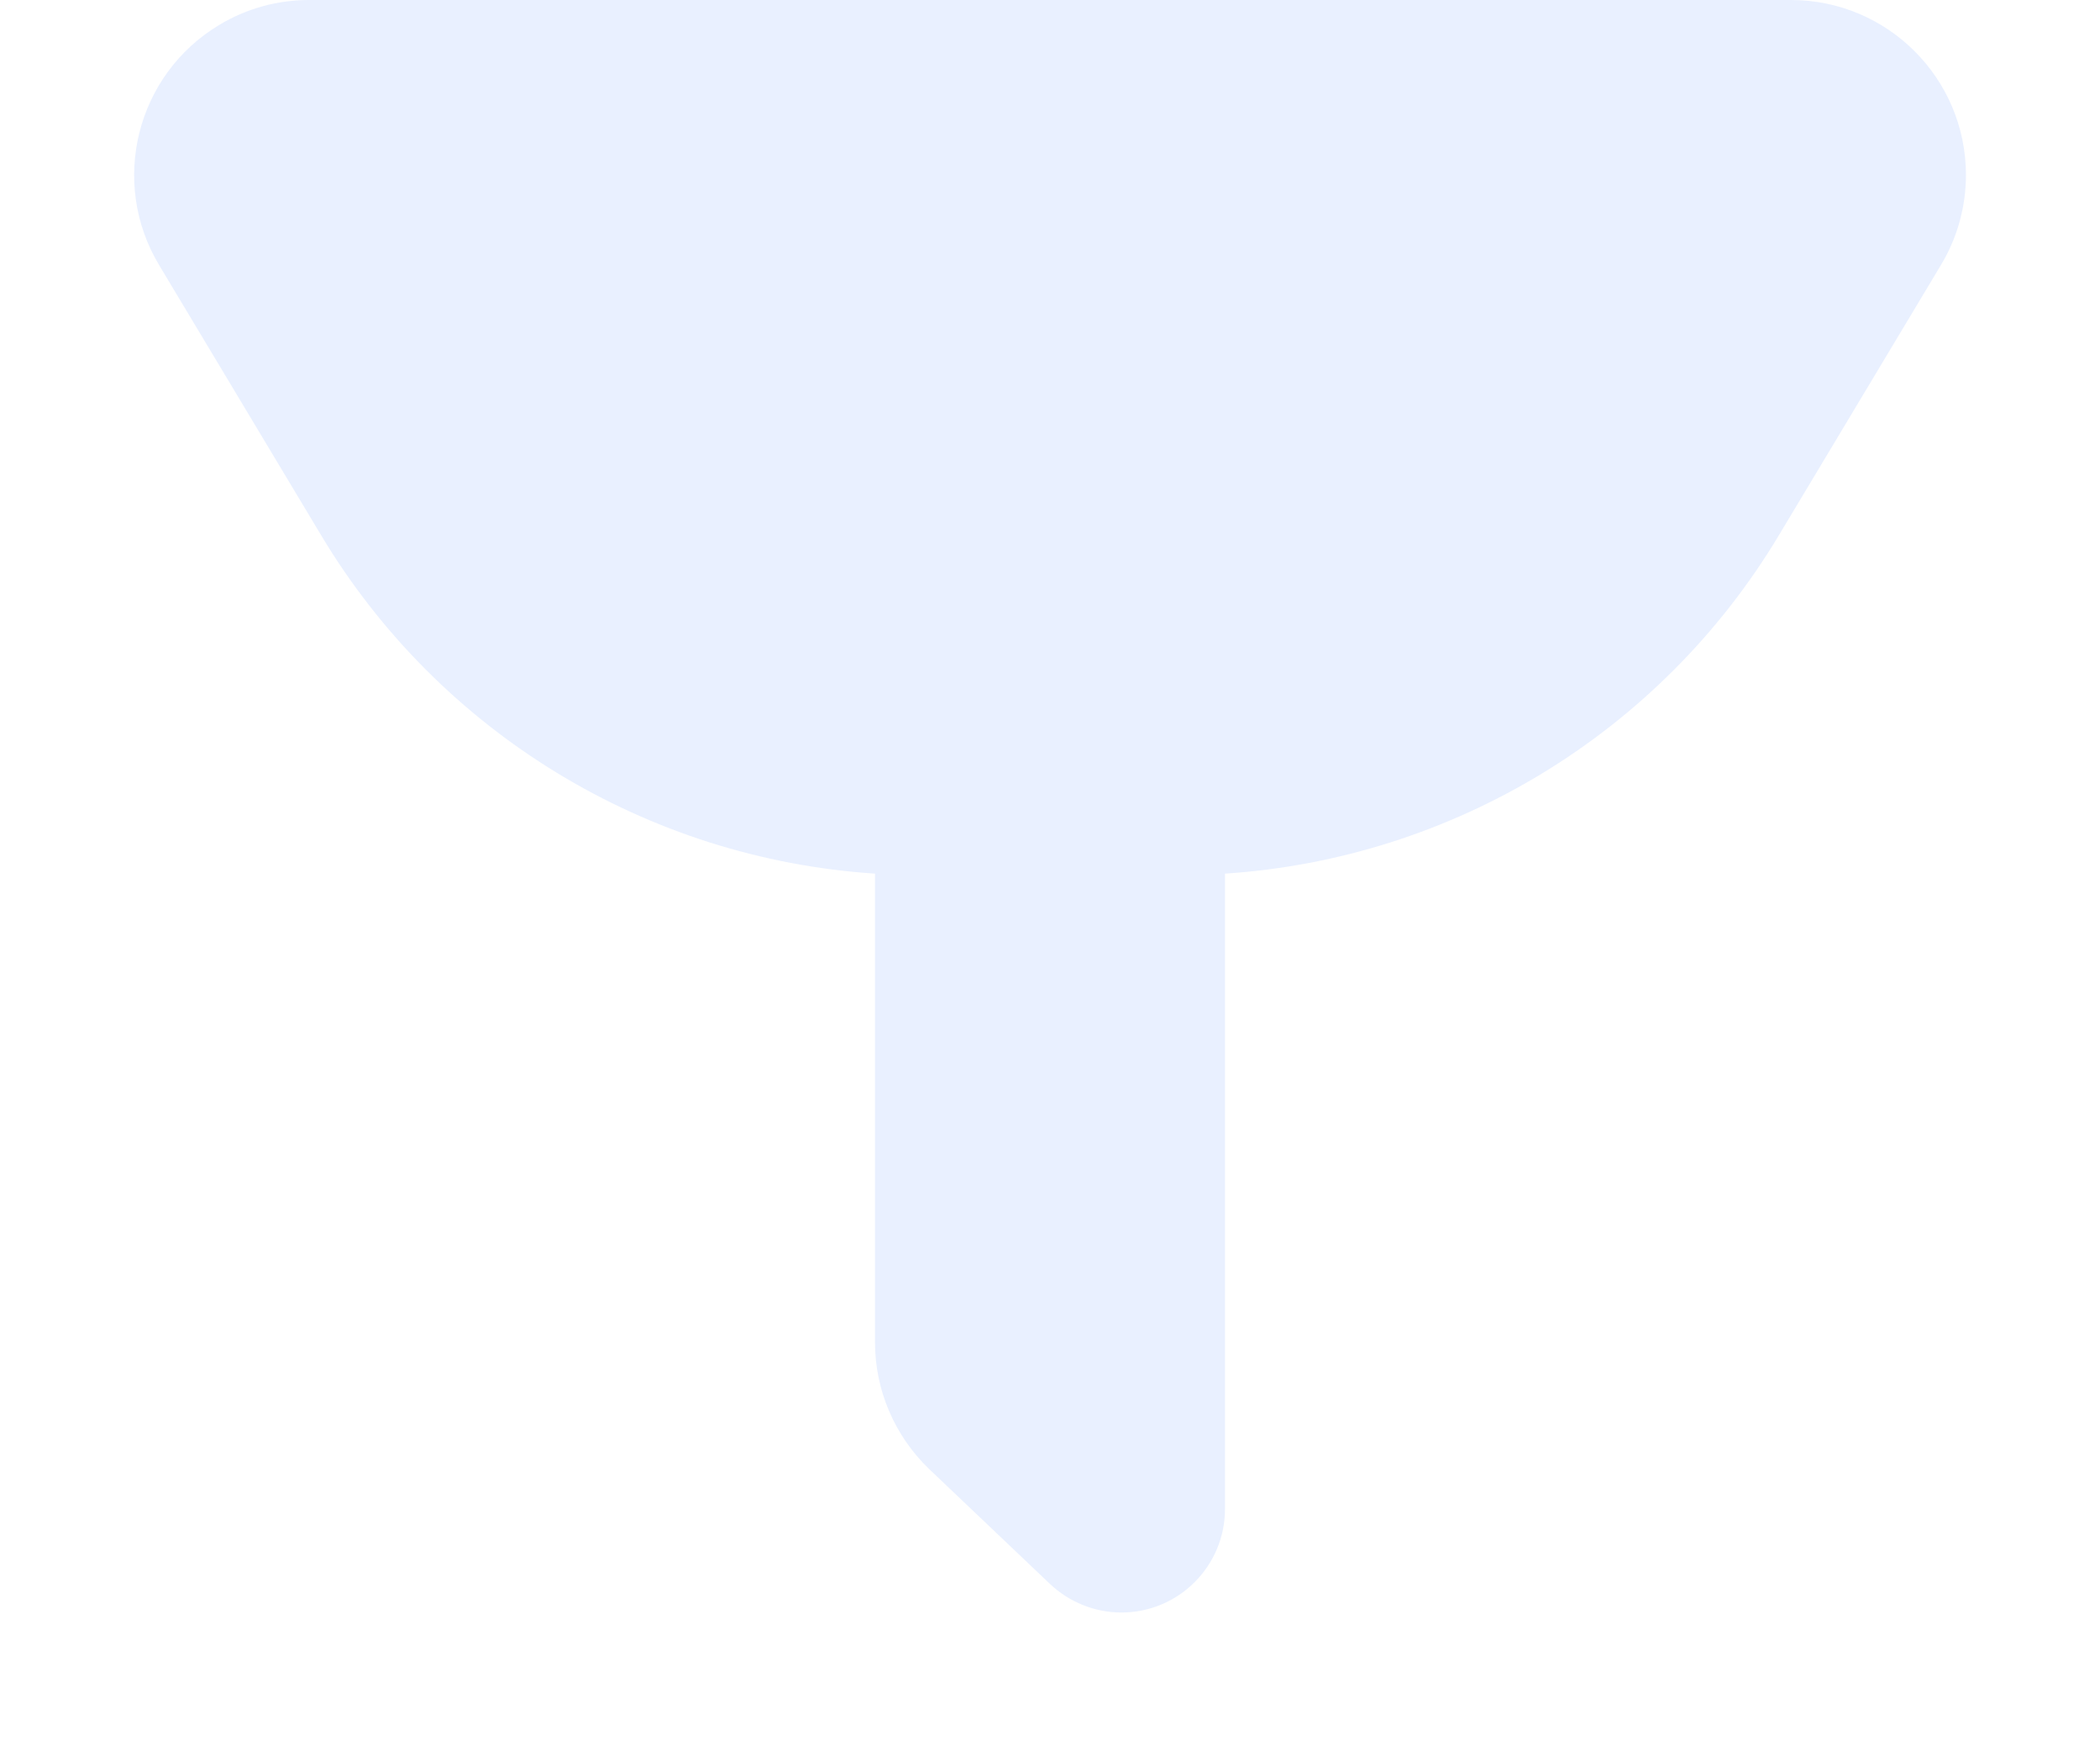
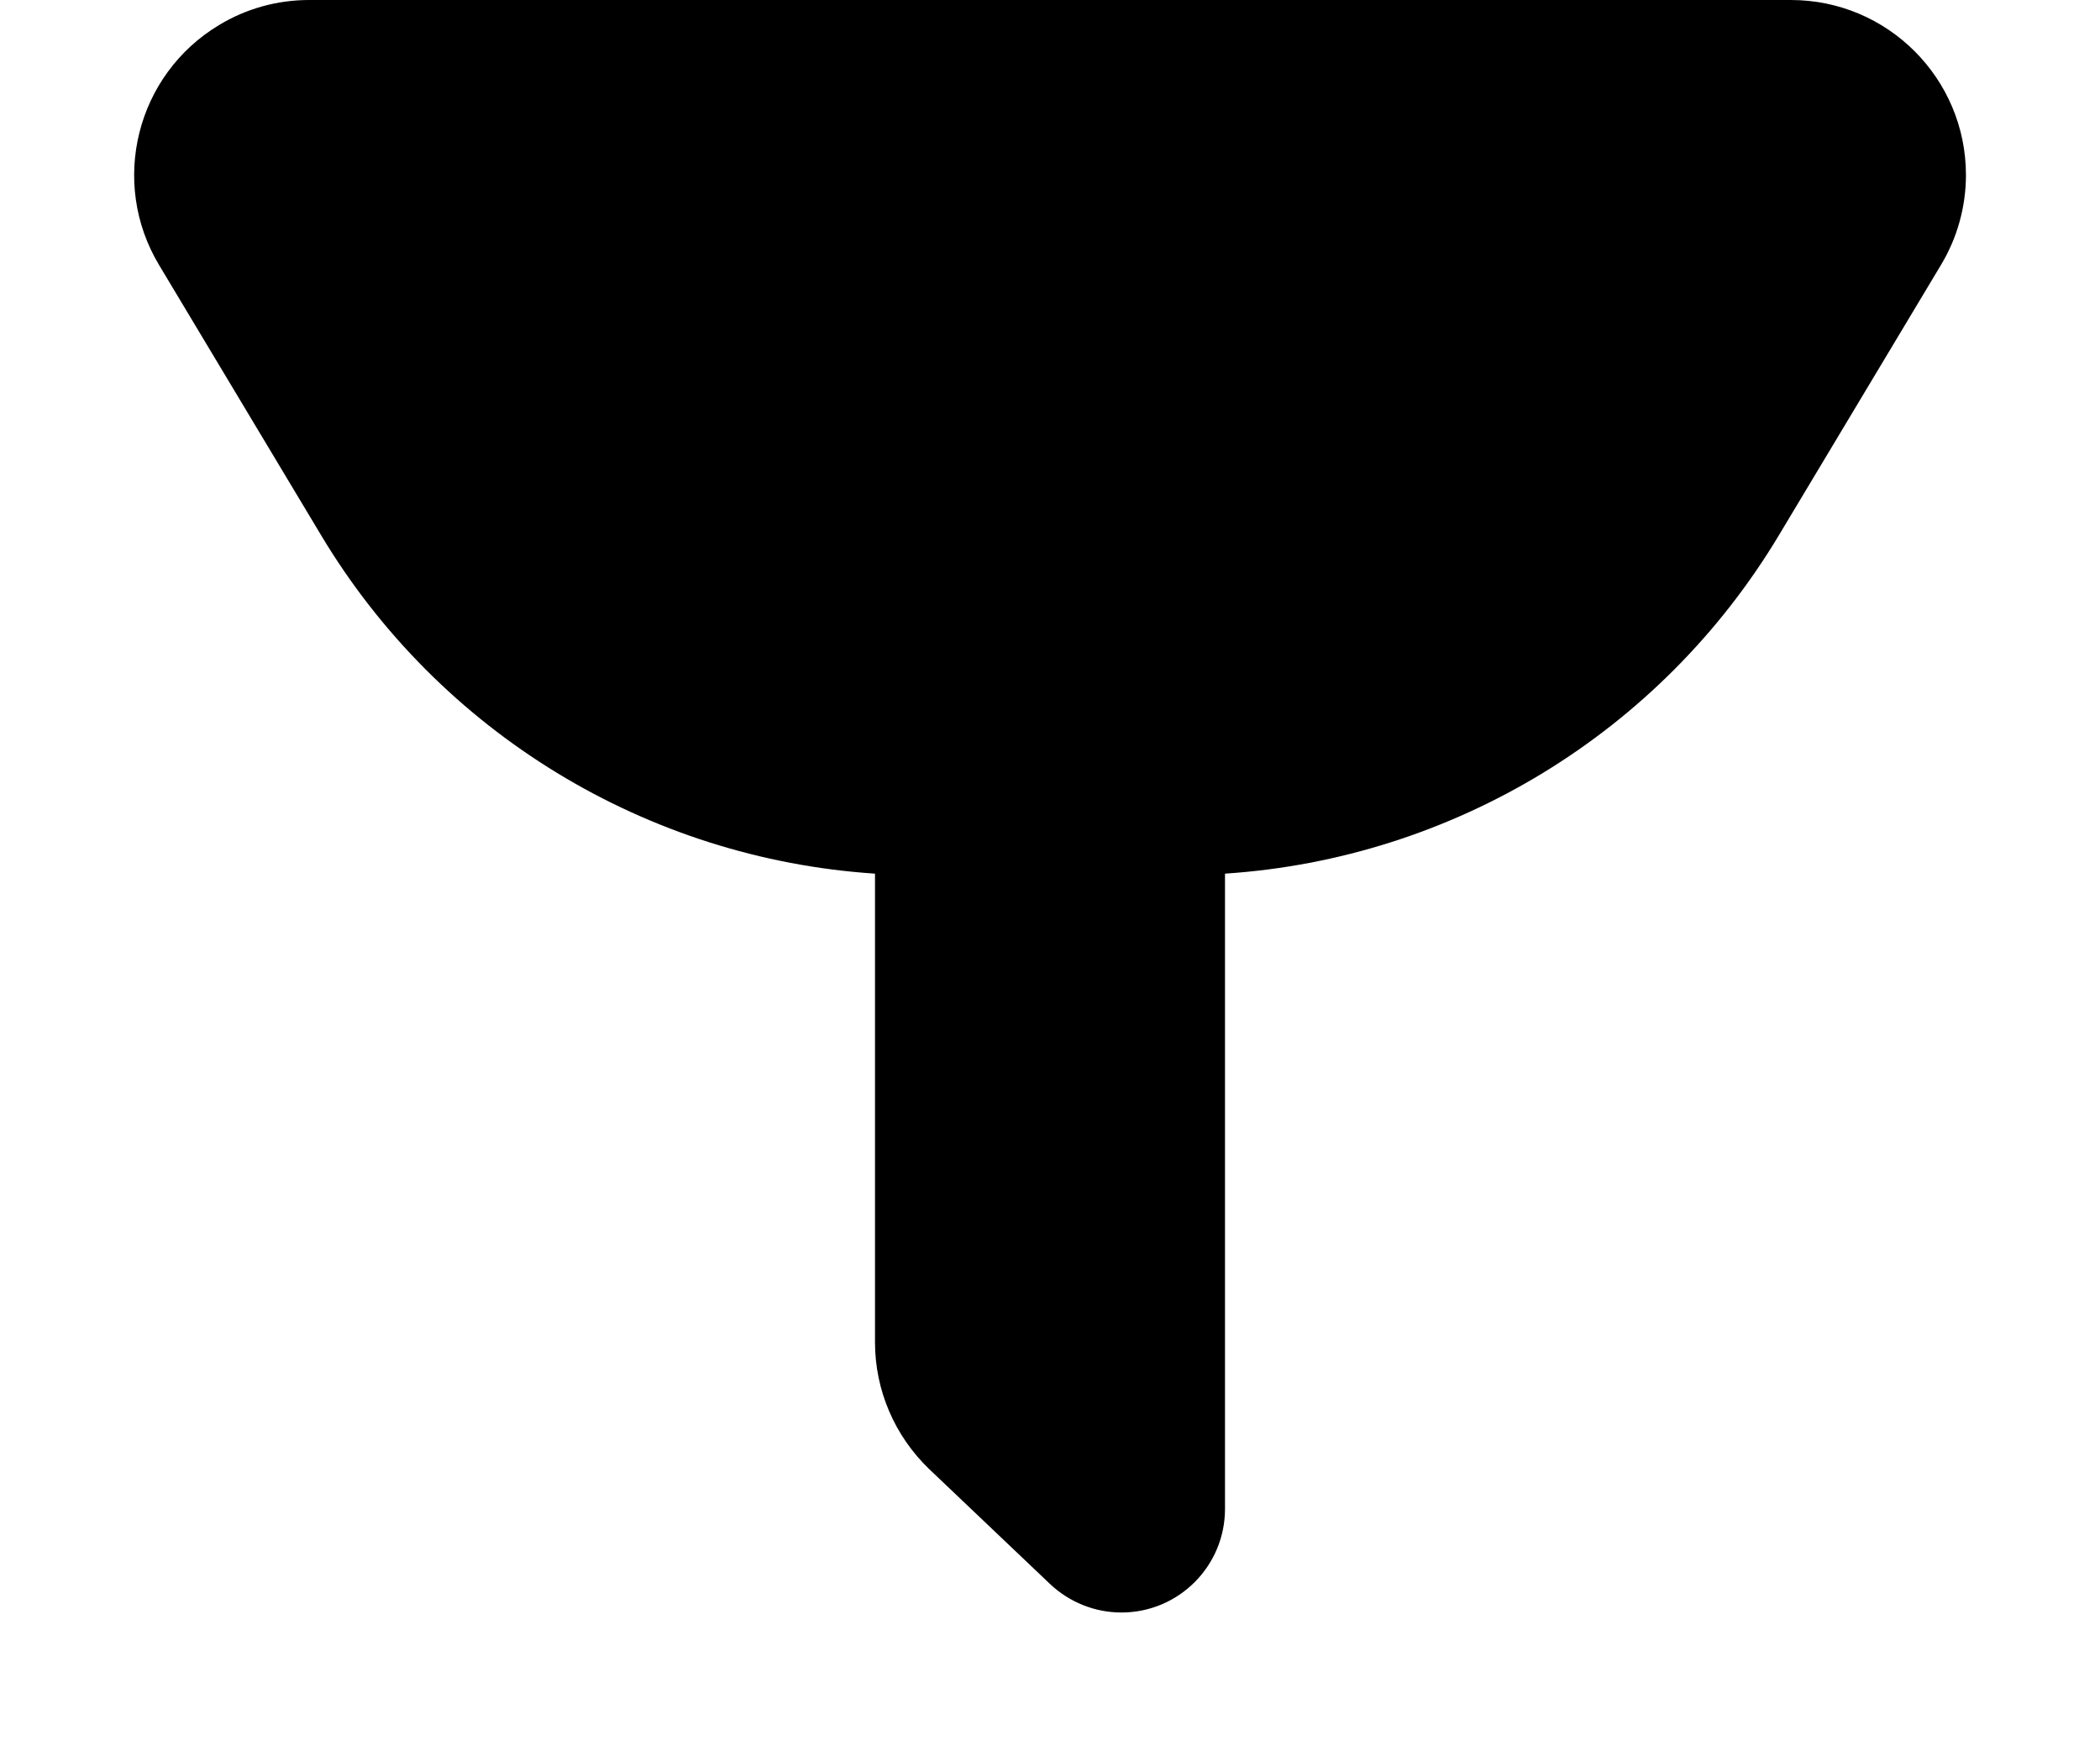
<svg xmlns="http://www.w3.org/2000/svg" width="12" height="10" viewBox="0 0 12 10">
-   <path fill="#DBE6FF" fill-opacity=".602" fill-rule="evenodd" d="M7 4.991V8.62c0 .327-.265.592-.592.592-.152 0-.298-.059-.408-.163l-.69-.656c-.198-.19-.31-.451-.31-.725V5v-.009c-1.302-.086-2.488-.804-3.165-1.933L.909 1.514C.625 1.041.779.427 1.252.143 1.407.049 1.585 0 1.766 0h8.468c.552 0 1 .448 1 1 0 .181-.05.36-.143.514l-.926 1.544C9.488 4.187 8.302 4.905 7 4.991z" />
+   <path fill="currentColor" fill-rule="evenodd" d="M7 4.991V8.62c0 .327-.265.592-.592.592-.152 0-.298-.059-.408-.163l-.69-.656c-.198-.19-.31-.451-.31-.725V5v-.009c-1.302-.086-2.488-.804-3.165-1.933L.909 1.514C.625 1.041.779.427 1.252.143 1.407.049 1.585 0 1.766 0h8.468c.552 0 1 .448 1 1 0 .181-.05.36-.143.514l-.926 1.544C9.488 4.187 8.302 4.905 7 4.991z" />
</svg>
